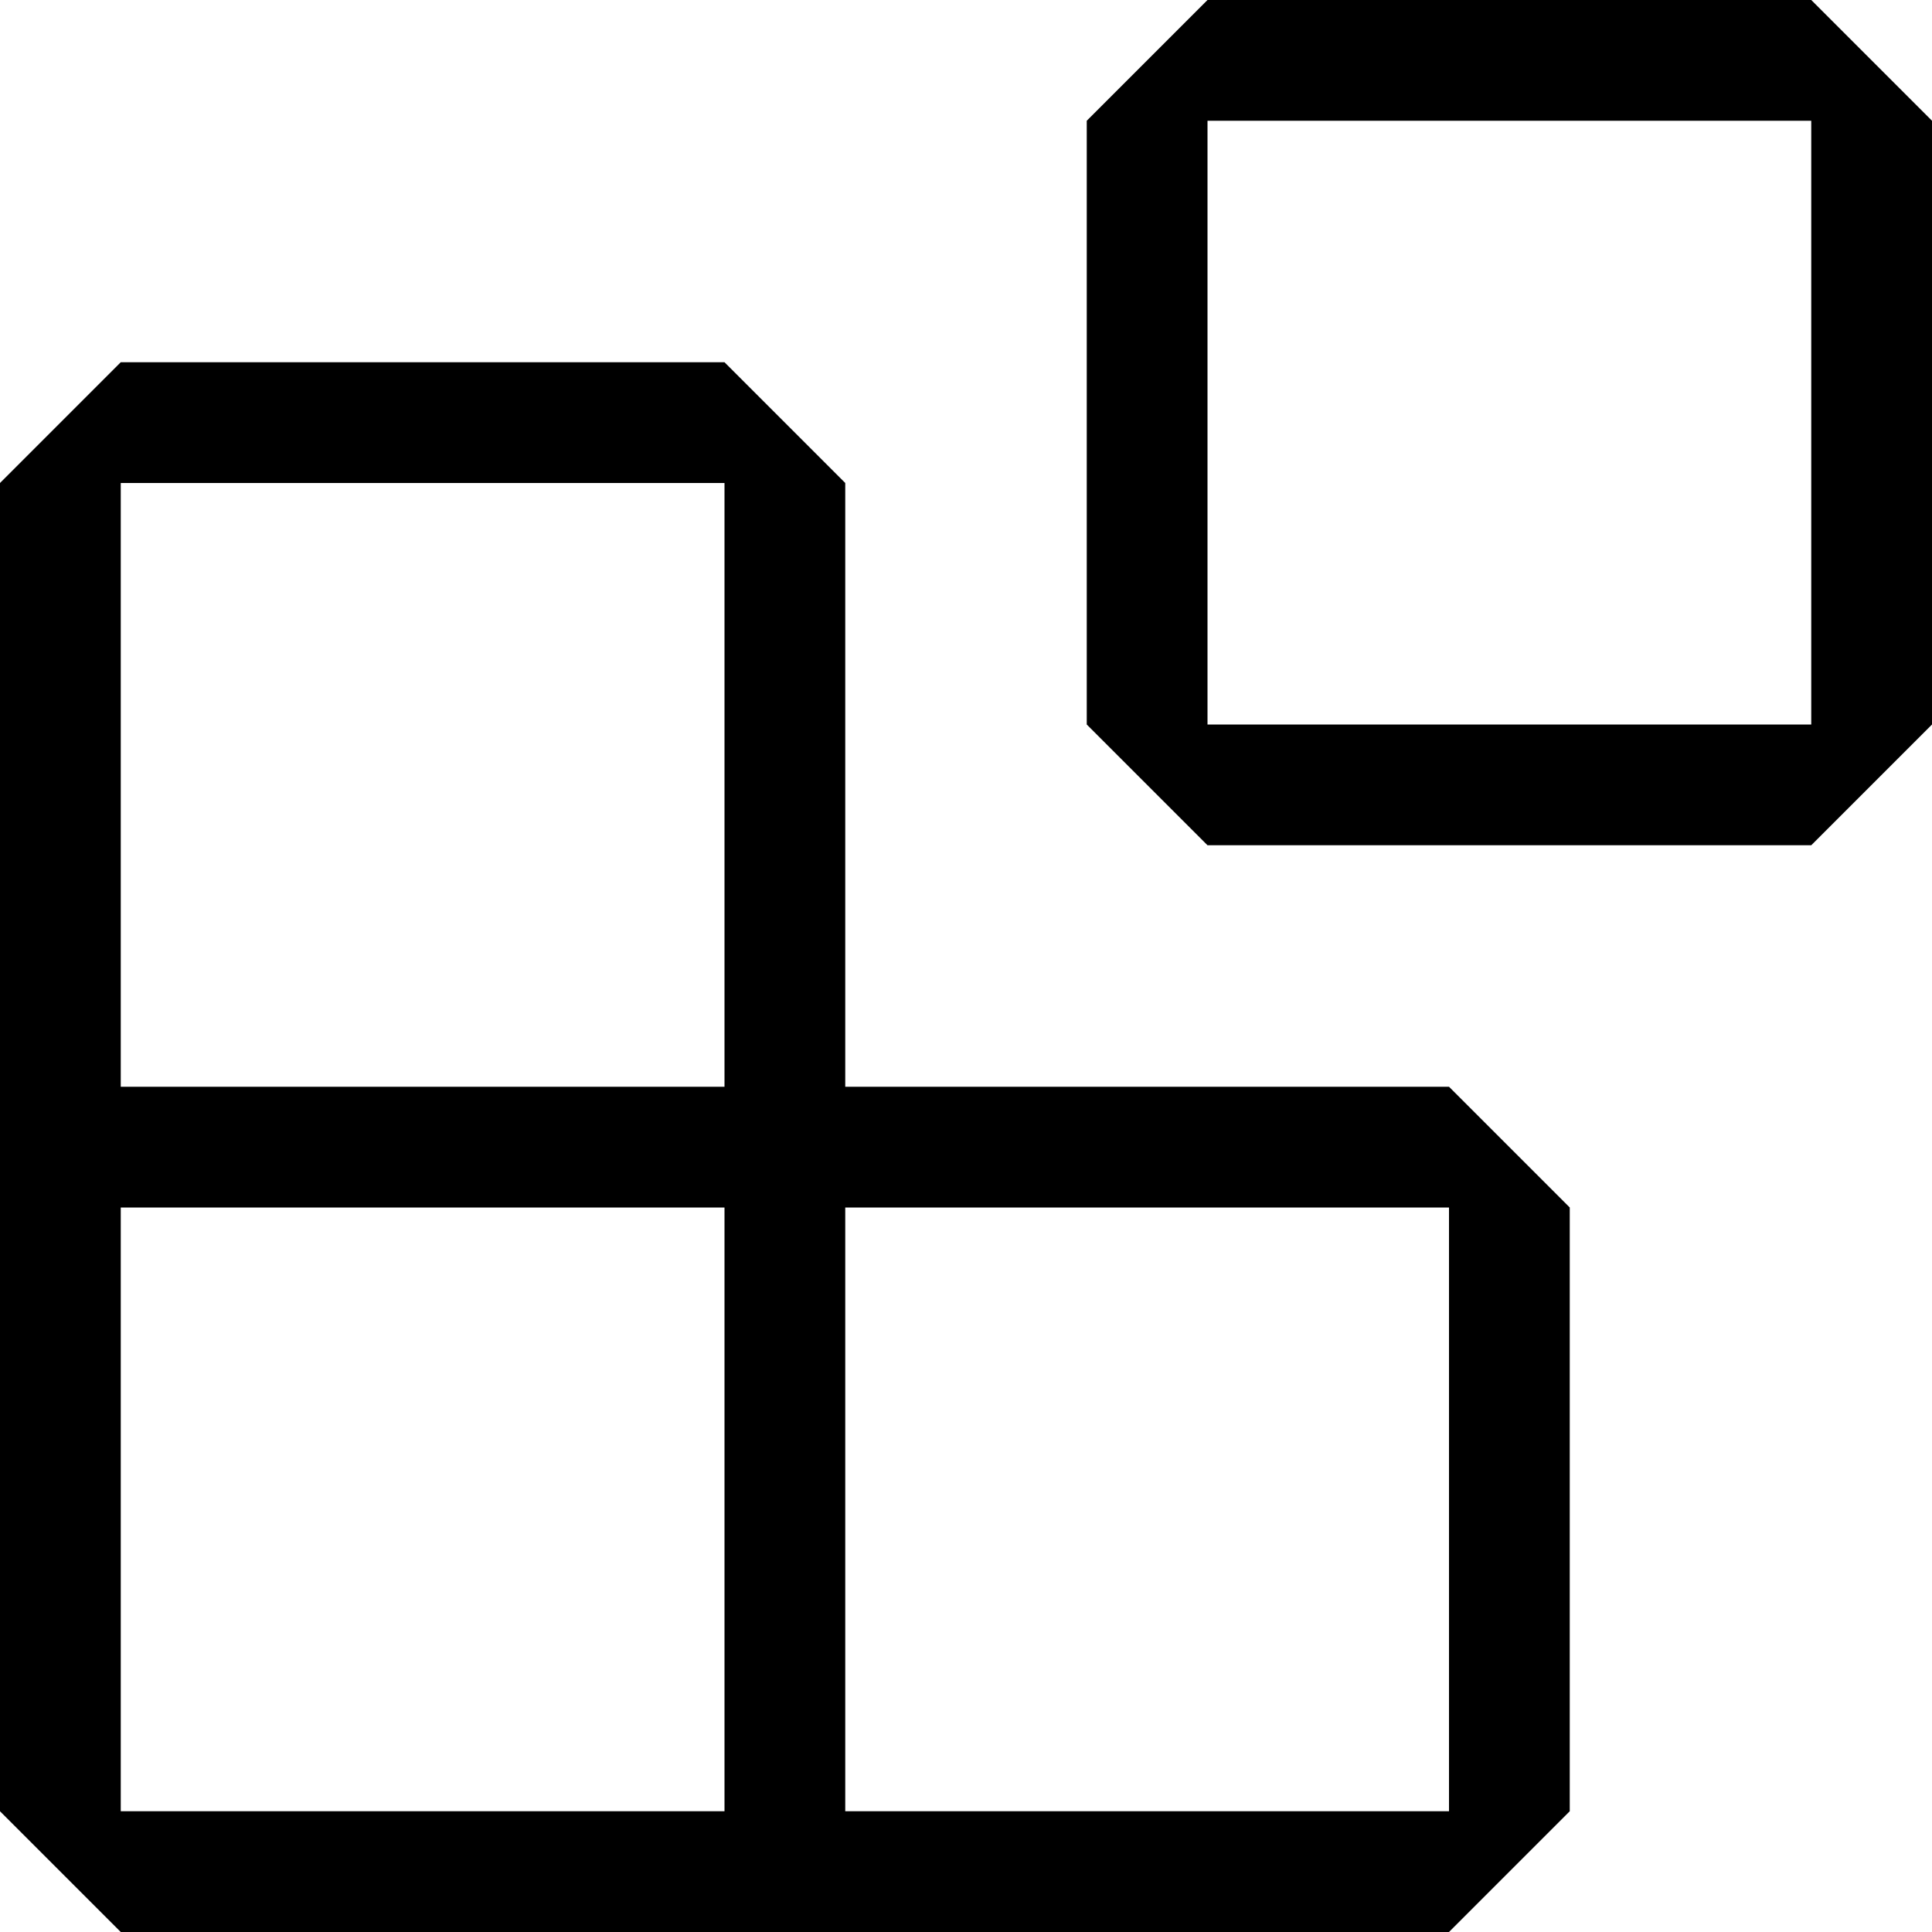
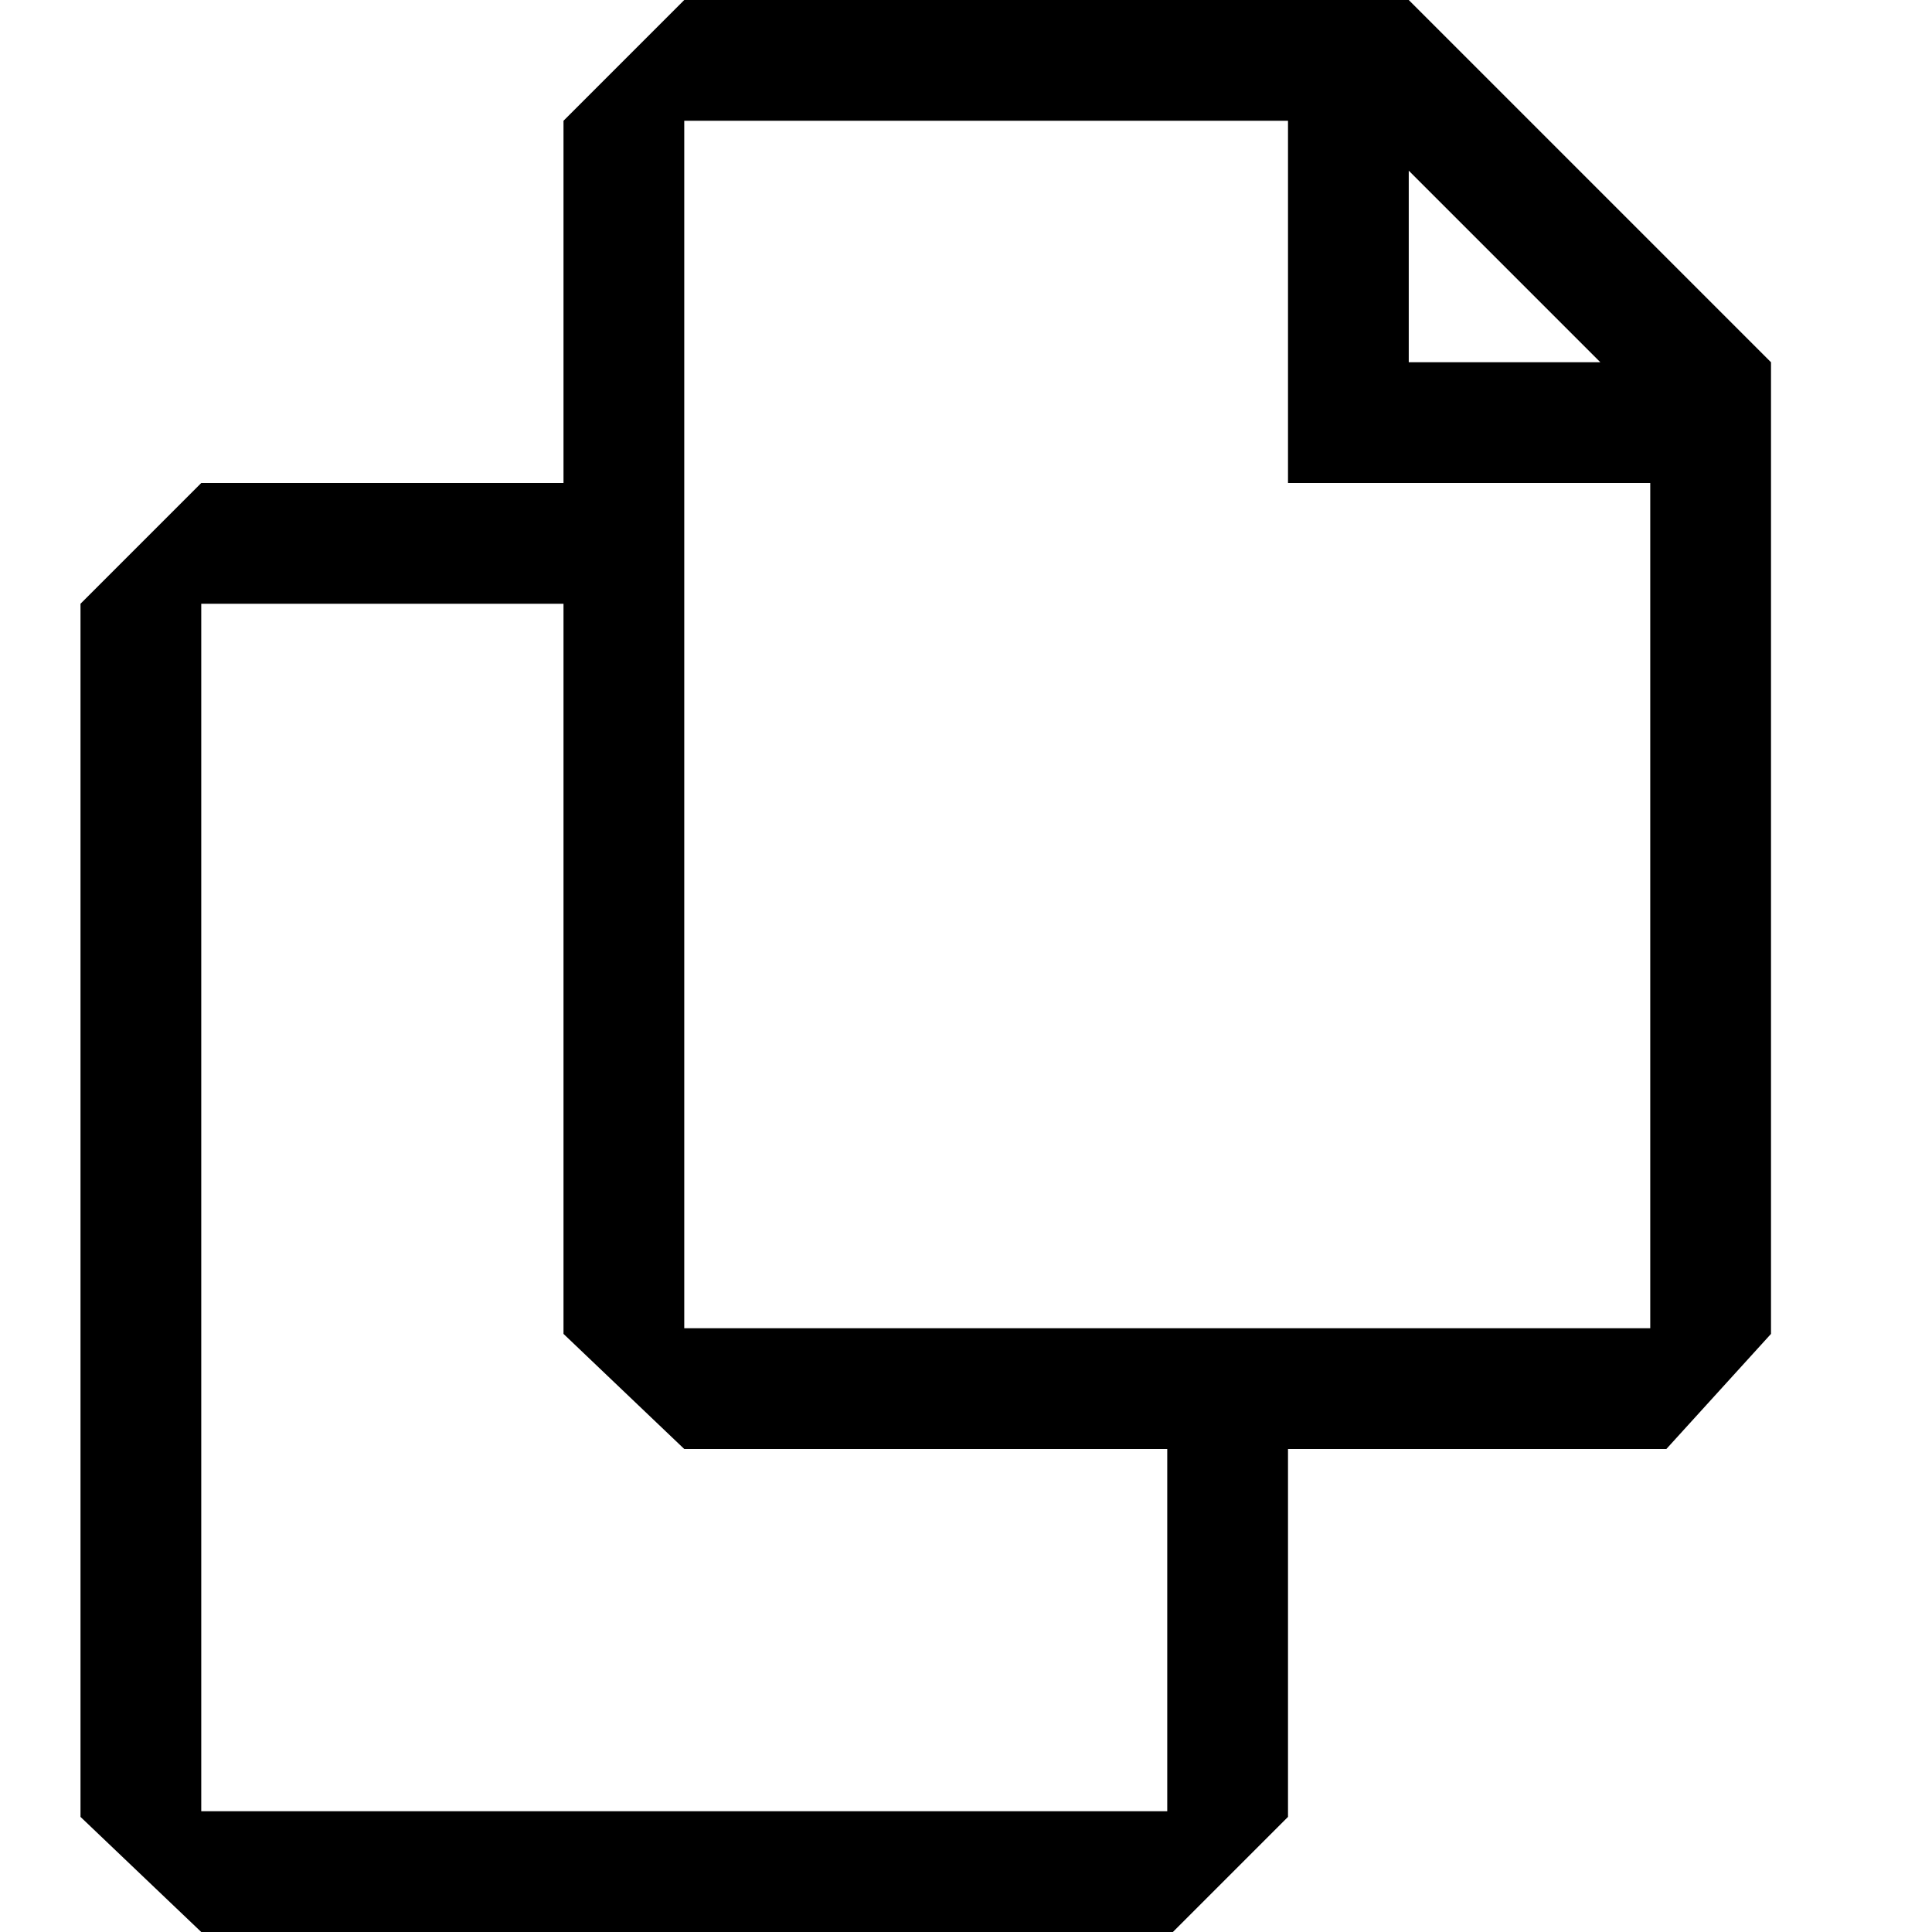
<svg xmlns="http://www.w3.org/2000/svg" width="24" height="24" viewBox="0 0 24 24" fill="currentColor">
-   <path fill-rule="evenodd" clip-rule="evenodd" d="M13.5 1.5L15 0h7.5L24 1.5V9l-1.5 1.5H15L13.5 9V1.5zm1.5 0V9h7.5V1.5H15zM0 15V6l1.5-1.5H9L10.5 6v7.5H18l1.5 1.5v7.5L18 24H1.5L0 22.5V15zm9-1.5V6H1.5v7.5H9zM9 15H1.5v7.5H9V15zm1.5 7.5H18V15h-7.5v7.5z" />
+   <path d="M17.5 0h-9L7 1.5V6H2.5L1 7.5v15.07L2.5 24h12.07L16 22.57V18h4.7l1.3-1.43V4.5L17.5 0zm0 2.12l2.38 2.38H17.5V2.12zm-3 20.38h-12v-15H7v9.07L8.5 18h6v4.5zm6-6h-12v-15H16V6h4.5v10.5z" />
</svg>
